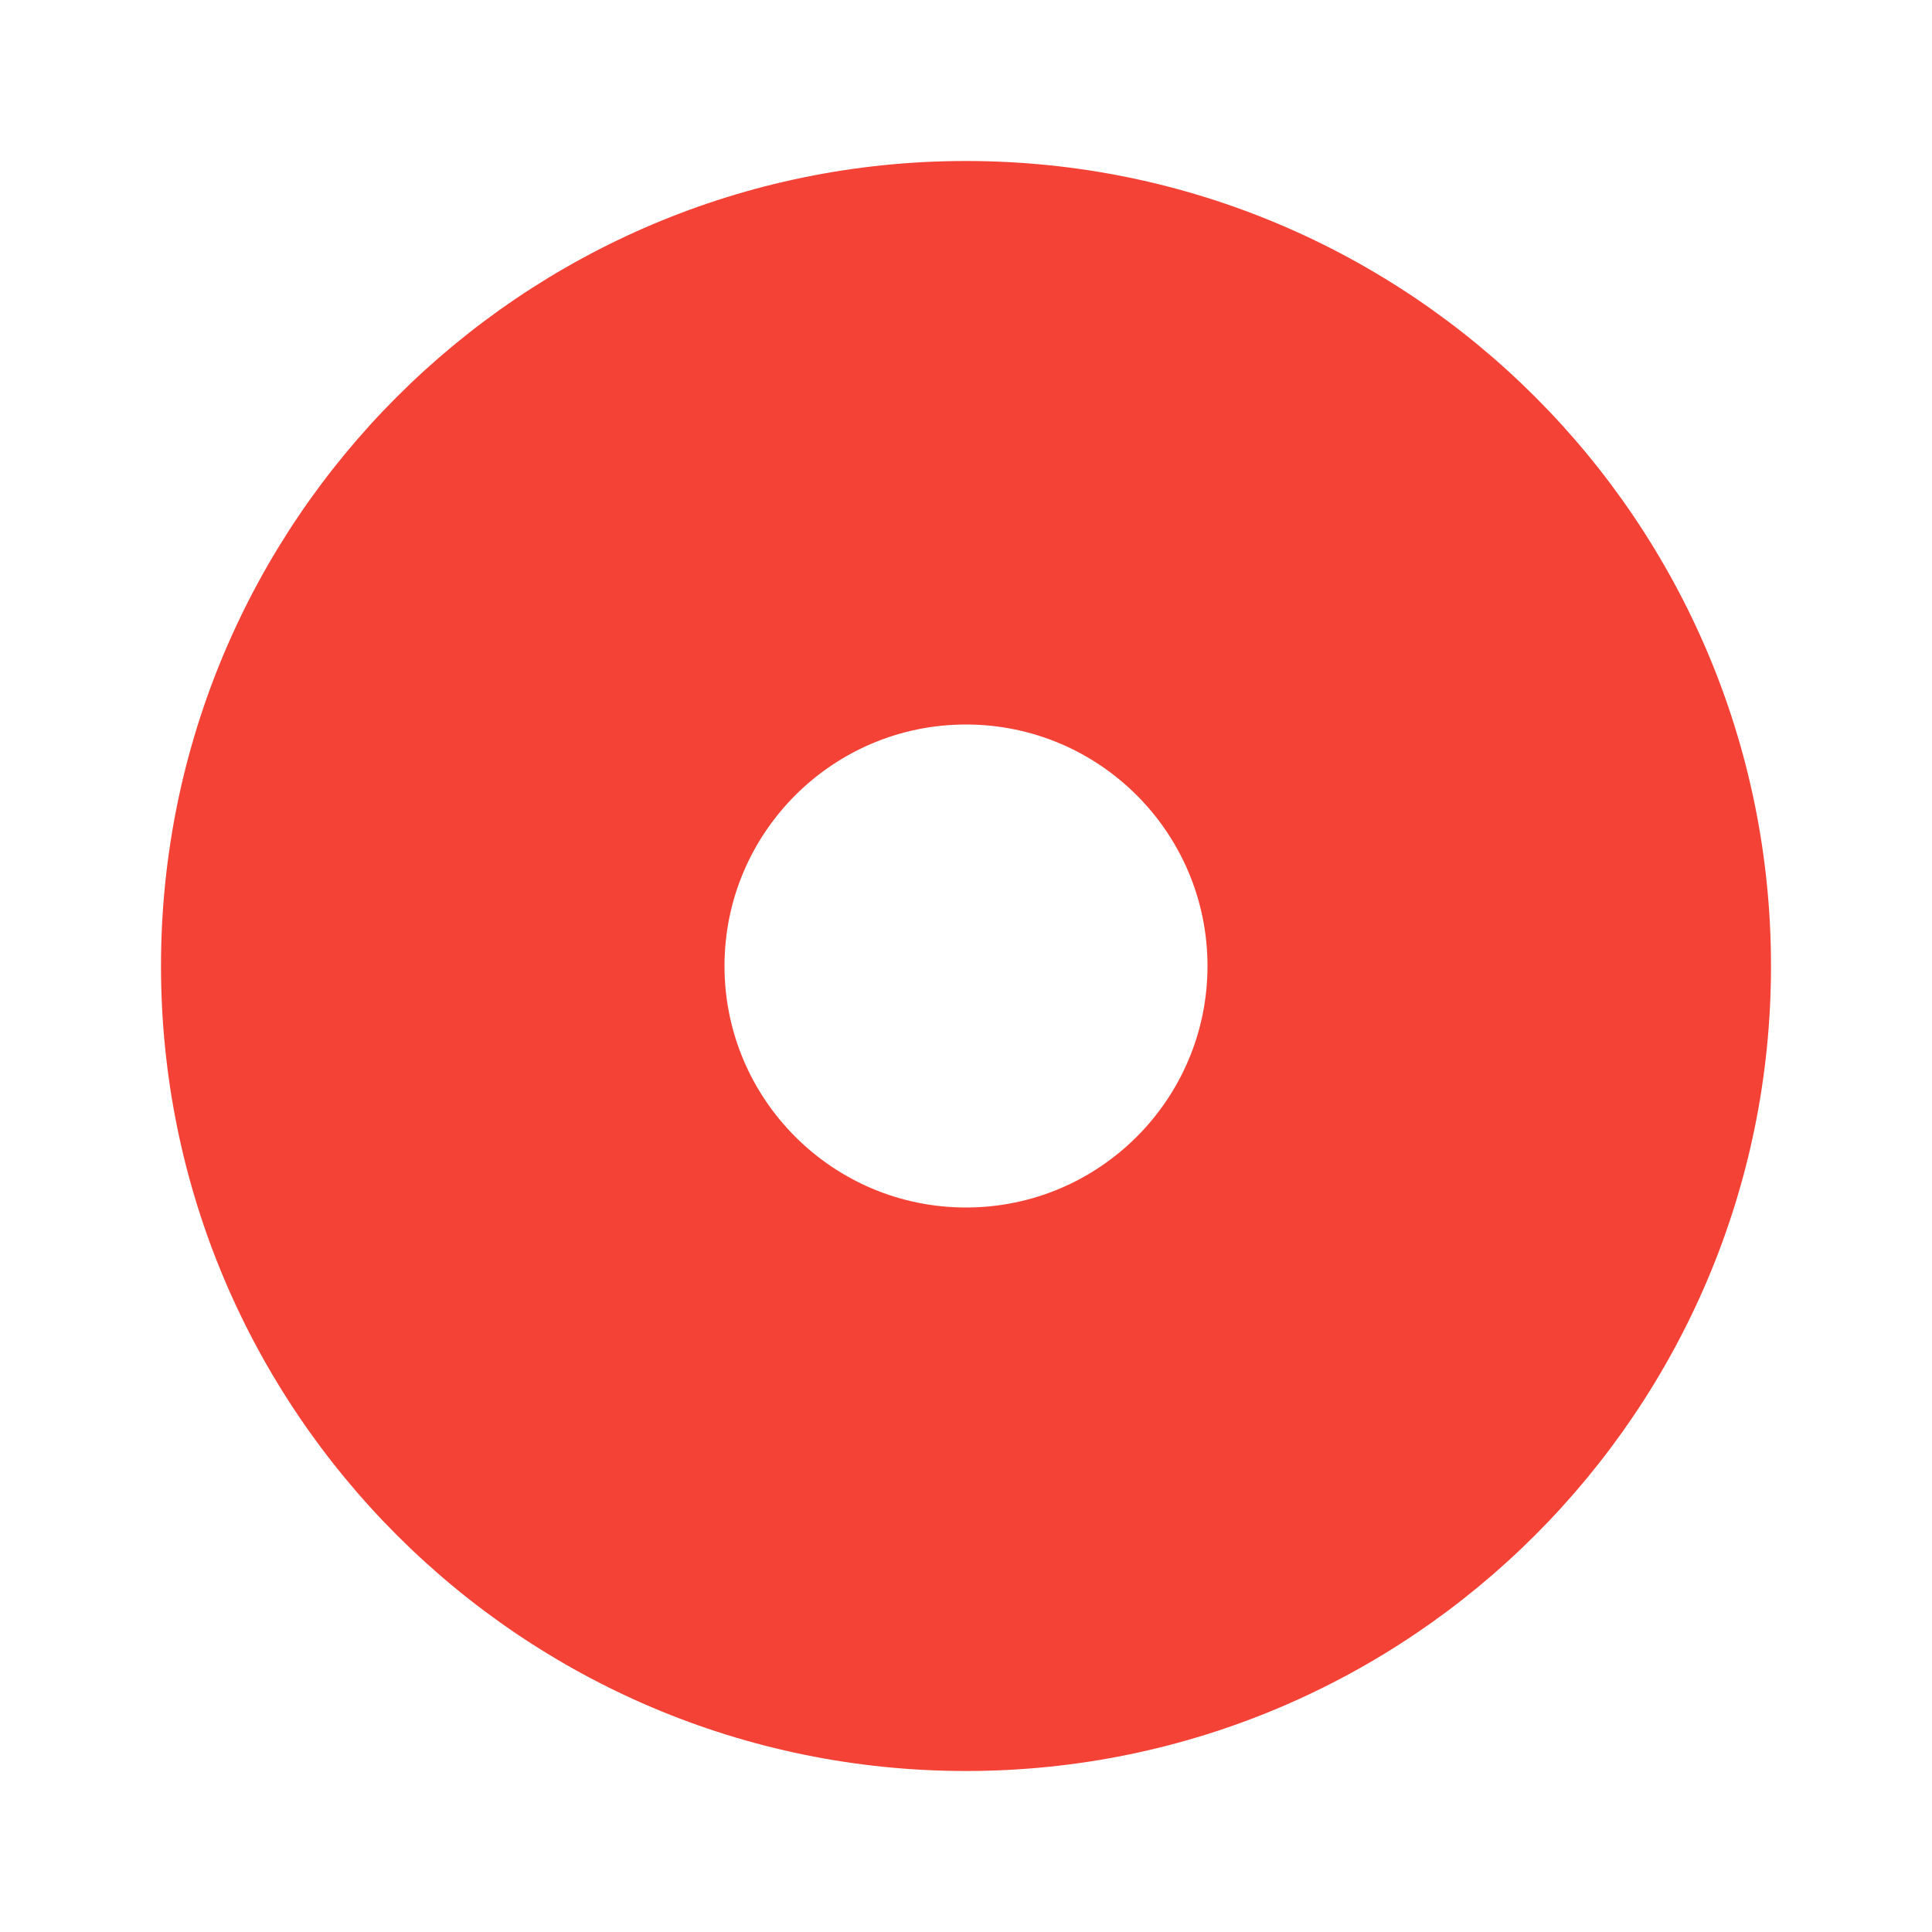
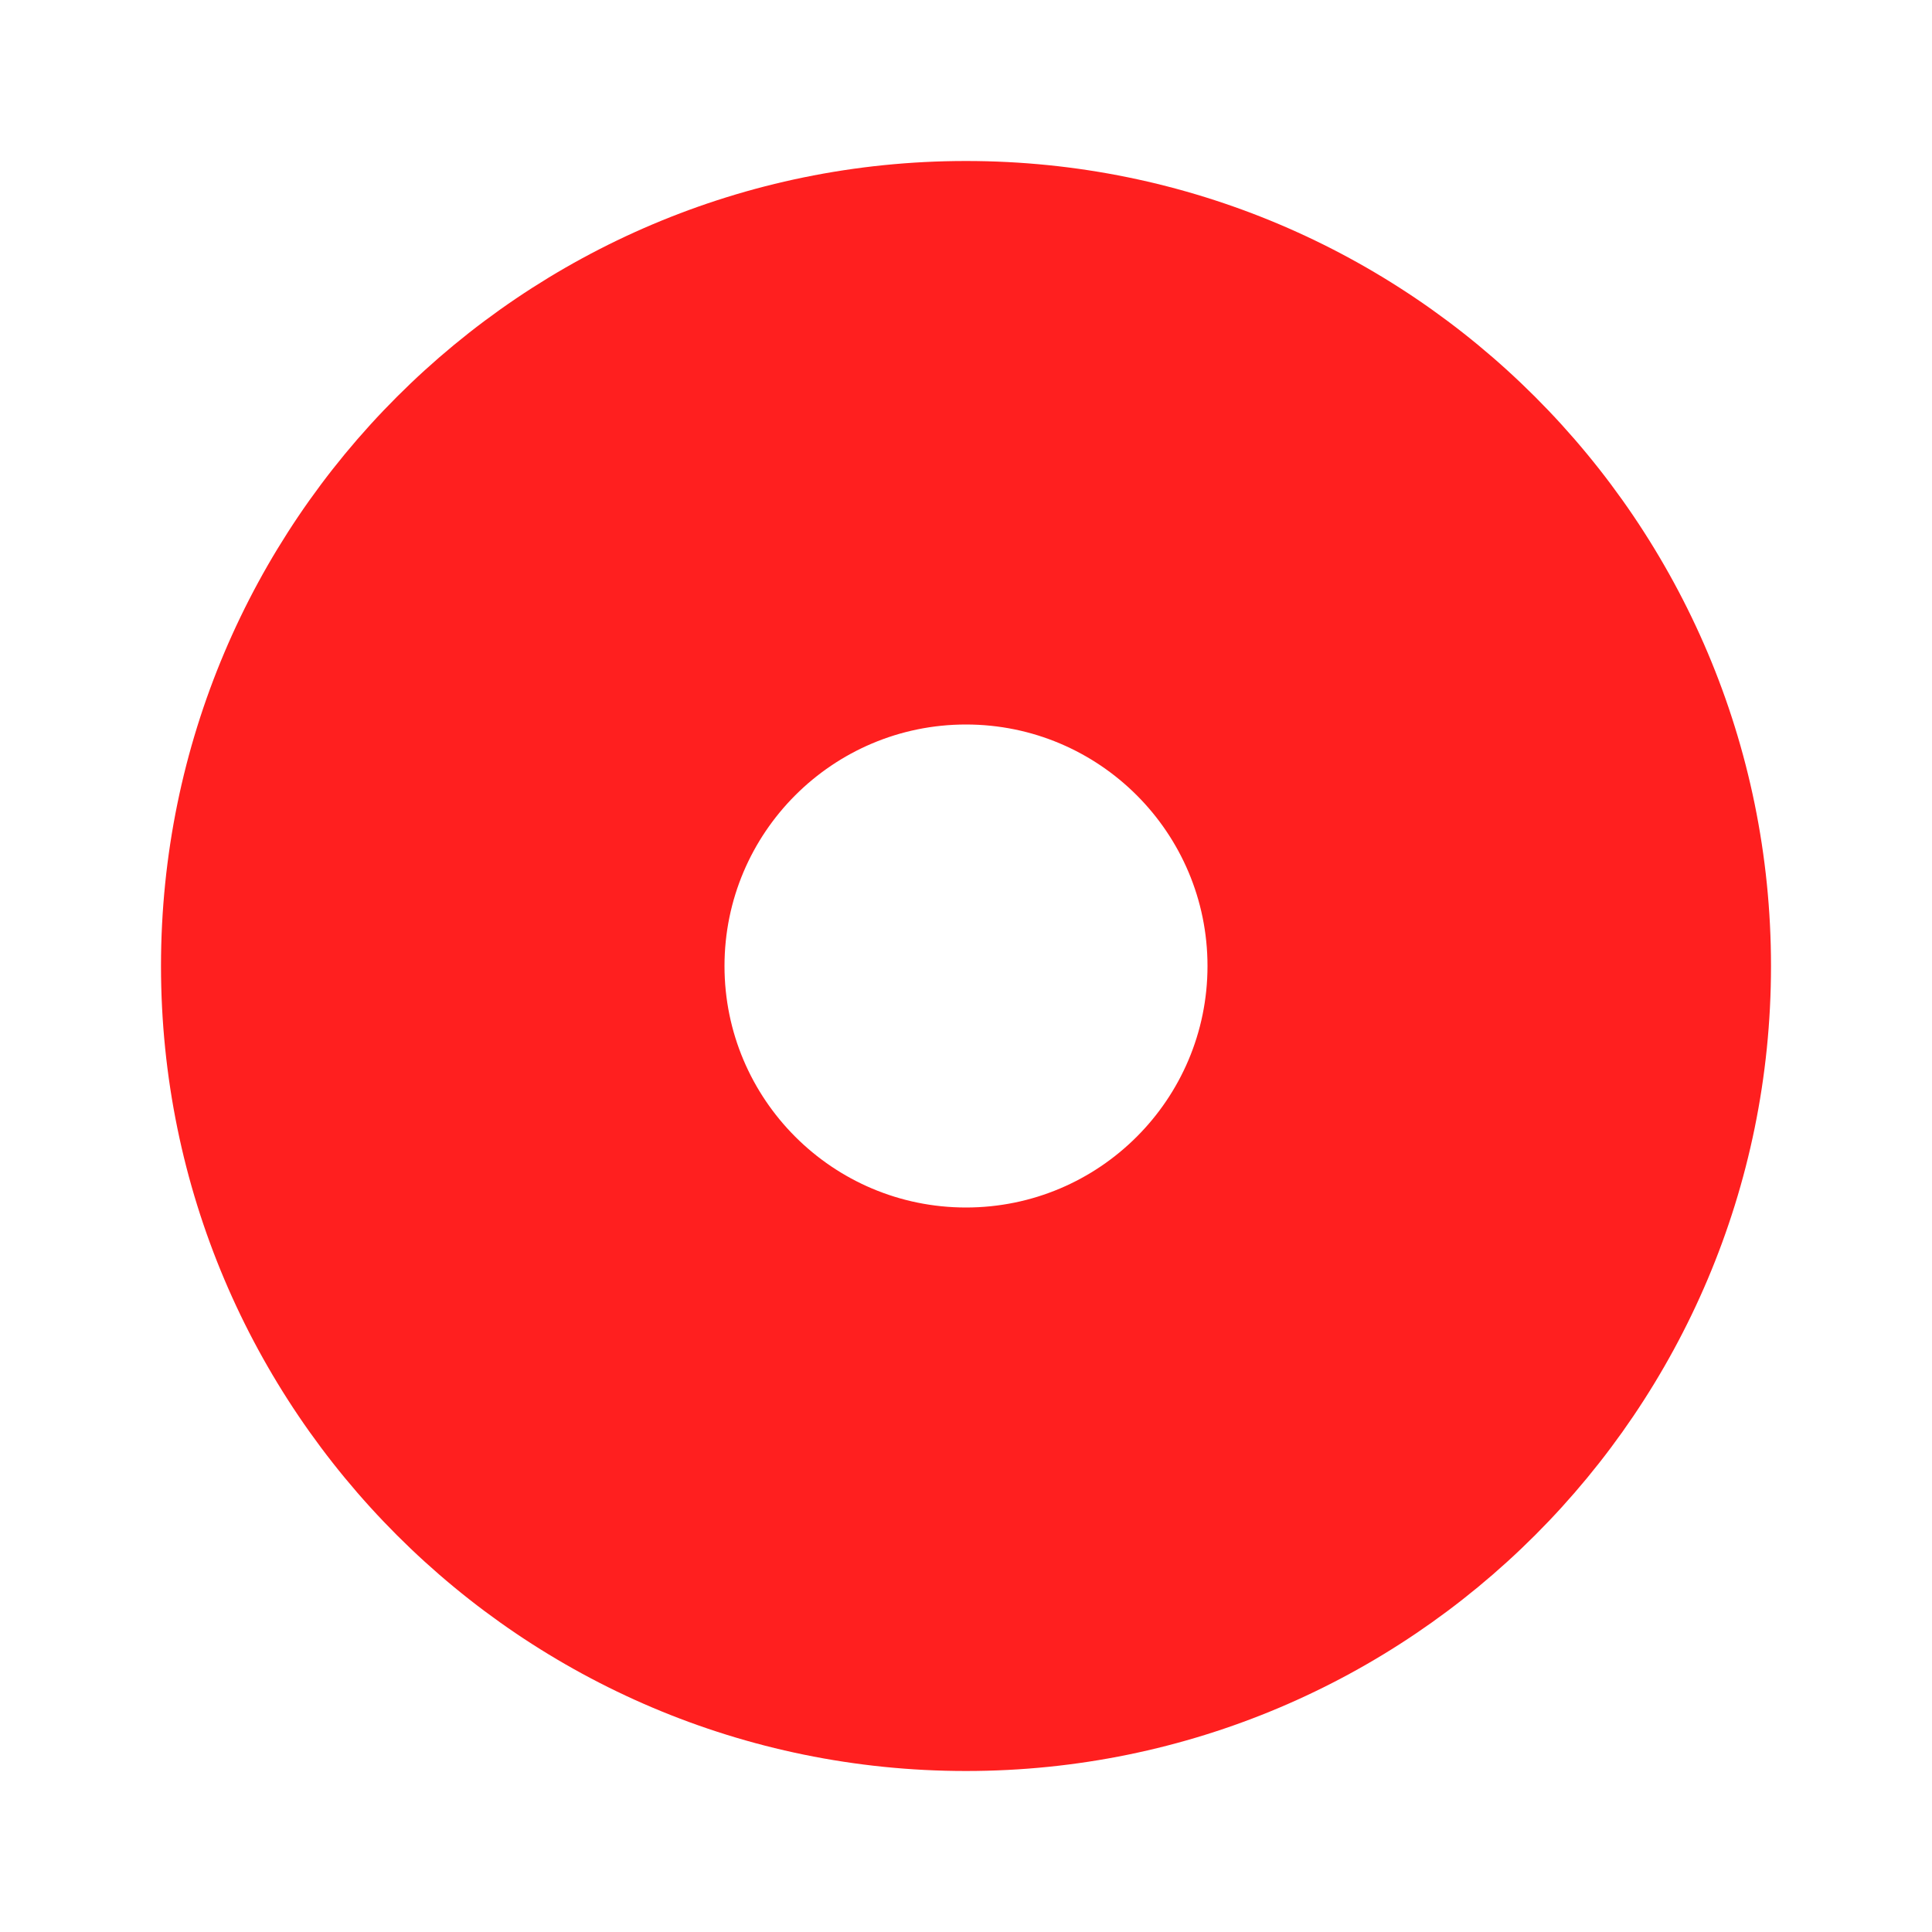
<svg xmlns="http://www.w3.org/2000/svg" width="24" height="24" version="1.1" viewBox="0 0 24 24">
-   <path d="m12 2c-5.52 0-10 4.48-10 10s4.48 10 10 10c5.52 0 10-4.48 10-10s-4.48-10-10-10zm0 7c1.656 0 3 1.344 3 3s-1.344 3-3 3-3-1.344-3-3 1.344-3 3-3z" fill="#F44336" />
+   <path d="m12 2c-5.52 0-10 4.48-10 10s4.48 10 10 10c5.52 0 10-4.48 10-10s-4.48-10-10-10zm0 7c1.656 0 3 1.344 3 3s-1.344 3-3 3-3-1.344-3-3 1.344-3 3-3z" fill="#ff1f1f" />
</svg>
